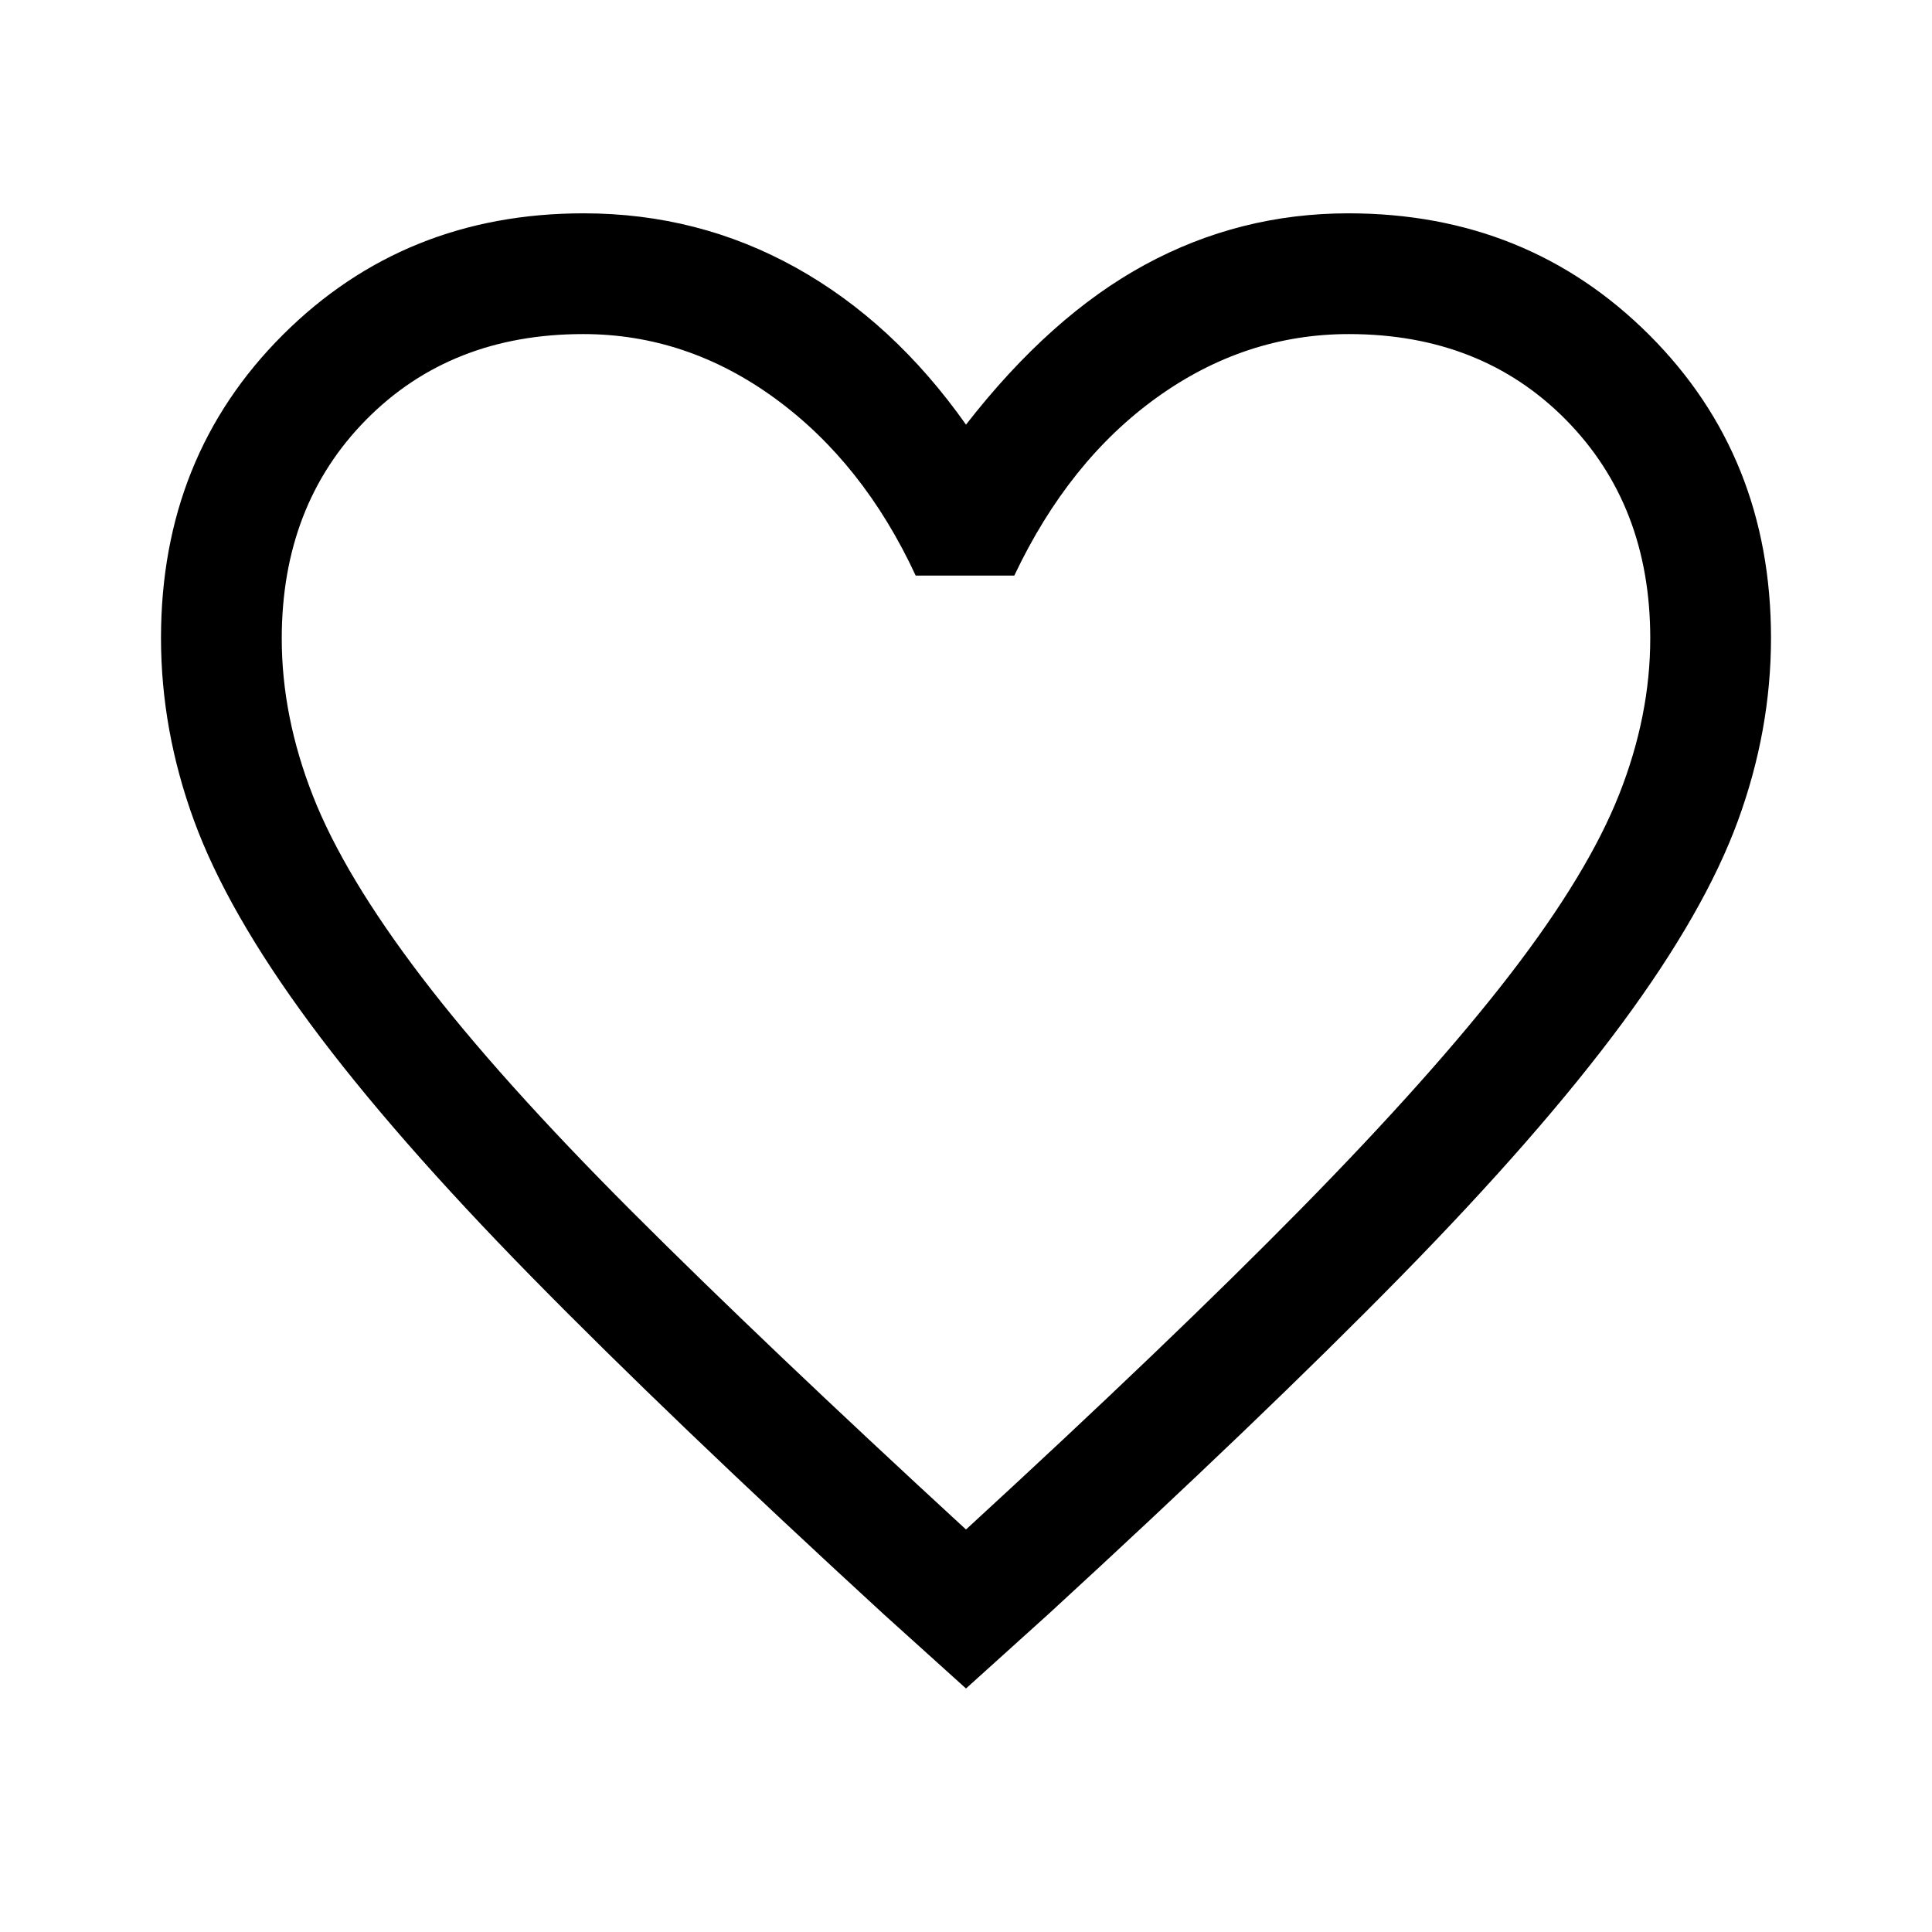
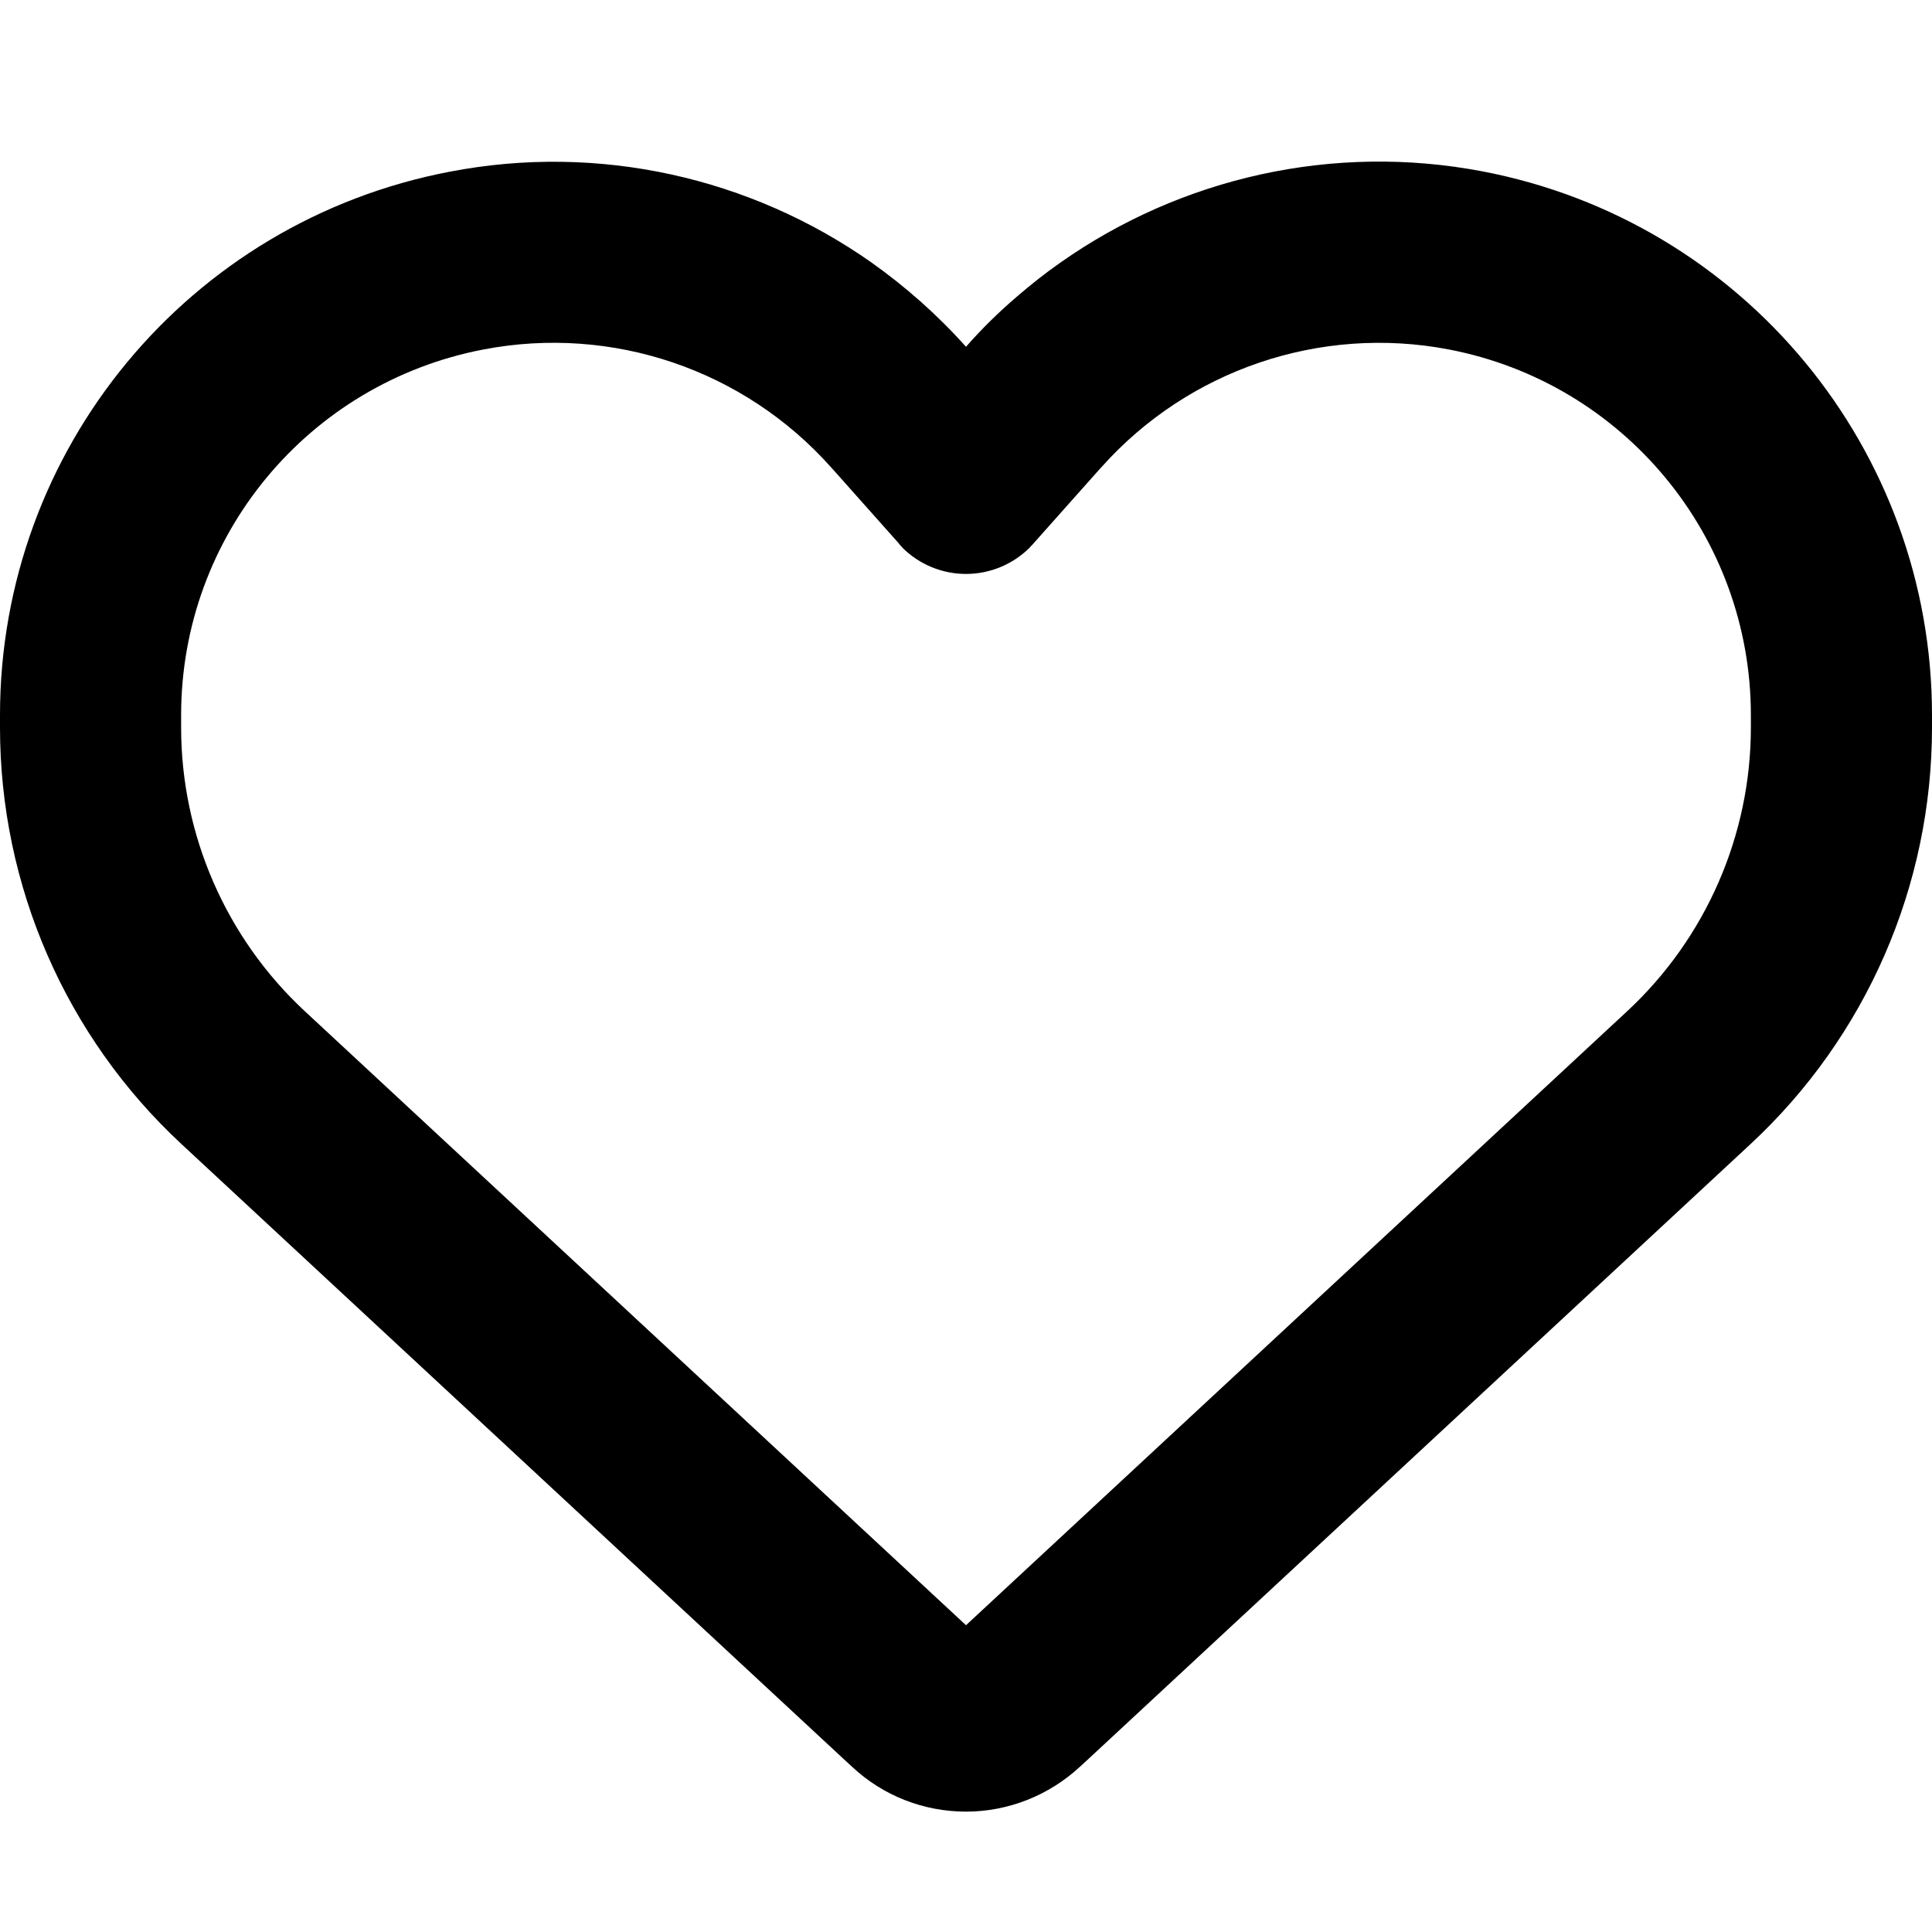
- <svg xmlns="http://www.w3.org/2000/svg" height="48" viewBox="0 96 960 960" width="48">
-   <path d="m480 935-41-37q-105.768-97.121-174.884-167.561Q195 660 154 604.5T96.5 504Q80 459 80 413q0-90.155 60.5-150.577Q201 202 290 202q57 0 105.5 27t84.5 78q42-54 89-79.5T670 202q89 0 149.5 60.423Q880 322.845 880 413q0 46-16.5 91T806 604.5Q765 660 695.884 730.439 626.768 800.879 521 898l-41 37Zm0-79q101.236-92.995 166.618-159.498Q712 630 750.5 580t54-89.135q15.5-39.136 15.5-77.72Q820 347 778 304.5T670.225 262q-51.524 0-95.375 31.5Q531 325 504 382h-49q-26-56-69.85-88-43.851-32-95.375-32Q224 262 182 304.5t-42 108.816Q140 452 155.5 491.5t54 90Q248 632 314 698t166 158Zm0-297Z" />
+ <svg xmlns="http://www.w3.org/2000/svg" viewBox="0 0 512 512">
+   <path d="M225.8 468.2l-2.5-2.3L48.1 303.2C17.4 274.7 0 234.7 0 192.8v-3.3c0-70.4 50-130.8 119.2-144C158.6 37.9 198.9 47 231 69.6c9 6.4 17.4 13.8 25 22.3c4.2-4.8 8.7-9.2 13.5-13.3c3.7-3.2 7.5-6.2 11.5-9c0 0 0 0 0 0C313.1 47 353.4 37.9 392.8 45.4C462 58.6 512 119.1 512 189.5v3.3c0 41.9-17.4 81.9-48.1 110.4L288.7 465.9l-2.5 2.3c-8.2 7.6-19 11.9-30.2 11.9s-22-4.2-30.2-11.9zM239.1 145c-.4-.3-.7-.7-1-1.1l-17.8-20c0 0-.1-.1-.1-.1c0 0 0 0 0 0c-23.1-25.9-58-37.7-92-31.2C81.6 101.5 48 142.1 48 189.5v3.3c0 28.5 11.9 55.8 32.8 75.2L256 430.7 431.2 268c20.9-19.4 32.8-46.7 32.8-75.2v-3.3c0-47.3-33.6-88-80.1-96.9c-34-6.5-69 5.4-92 31.2c0 0 0 0-.1 .1s0 0-.1 .1l-17.8 20c-.3 .4-.7 .7-1 1.1c-4.5 4.5-10.6 7-16.9 7s-12.4-2.5-16.9-7z" />
</svg>
